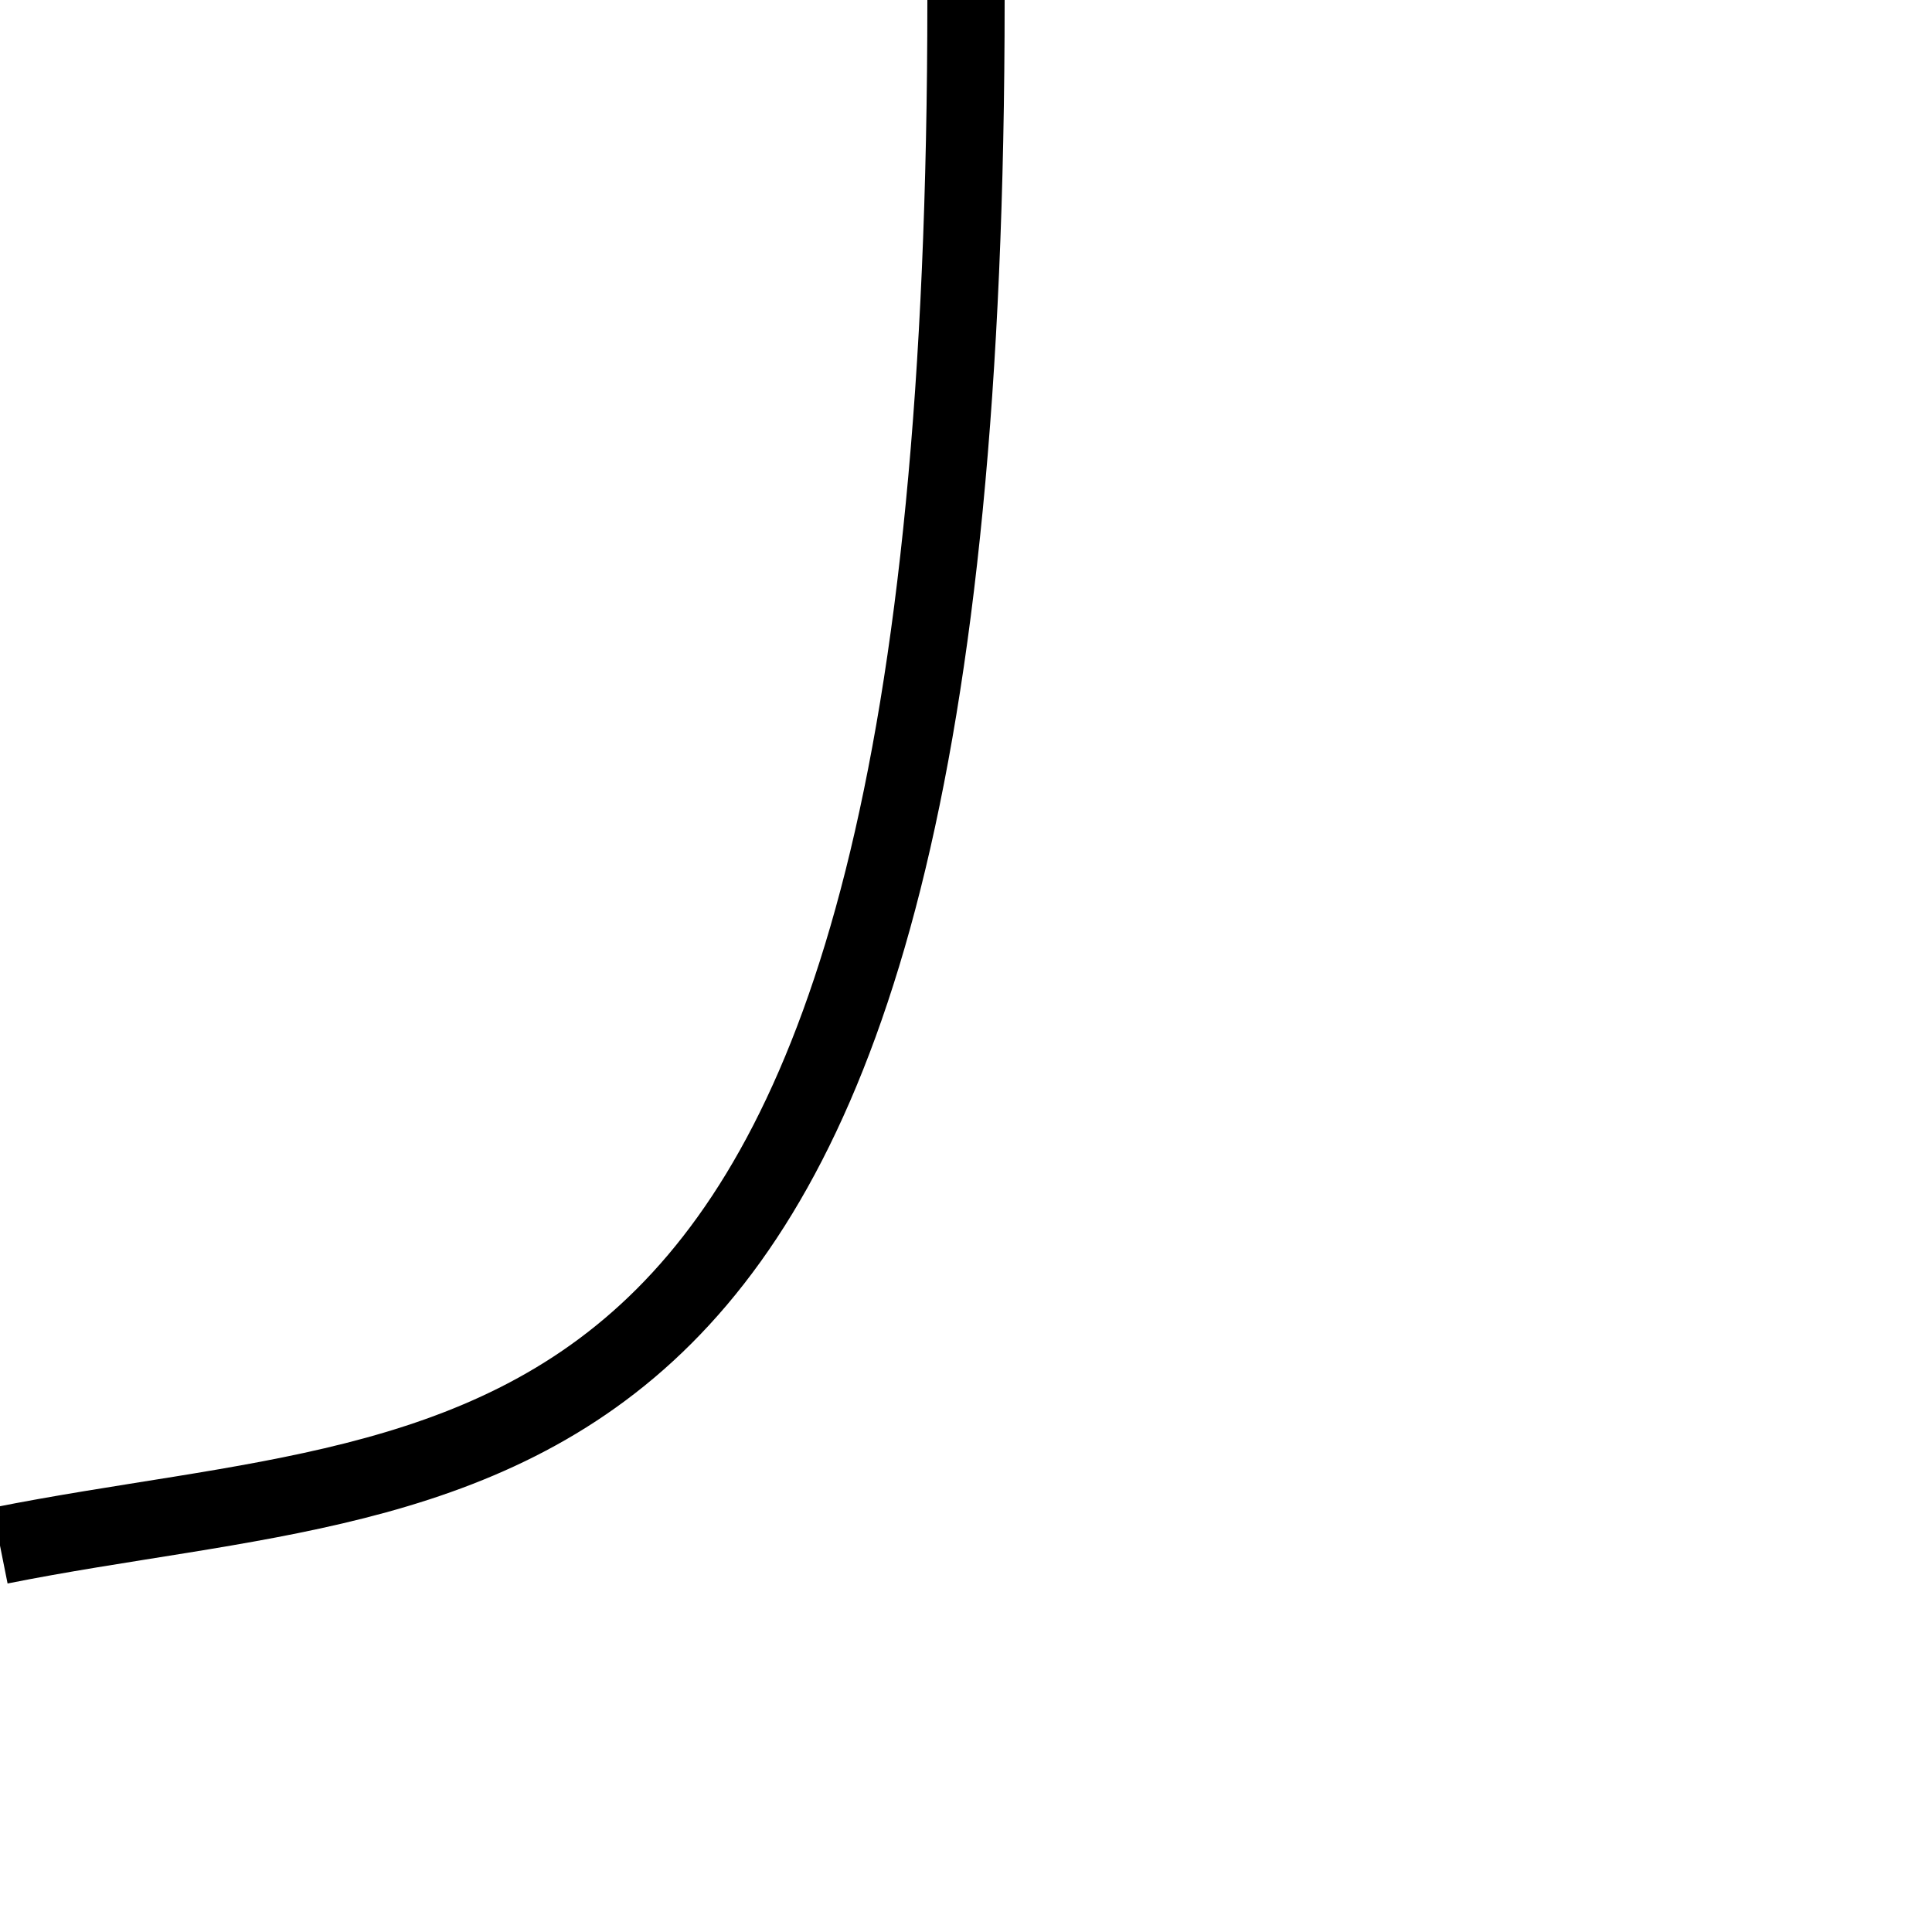
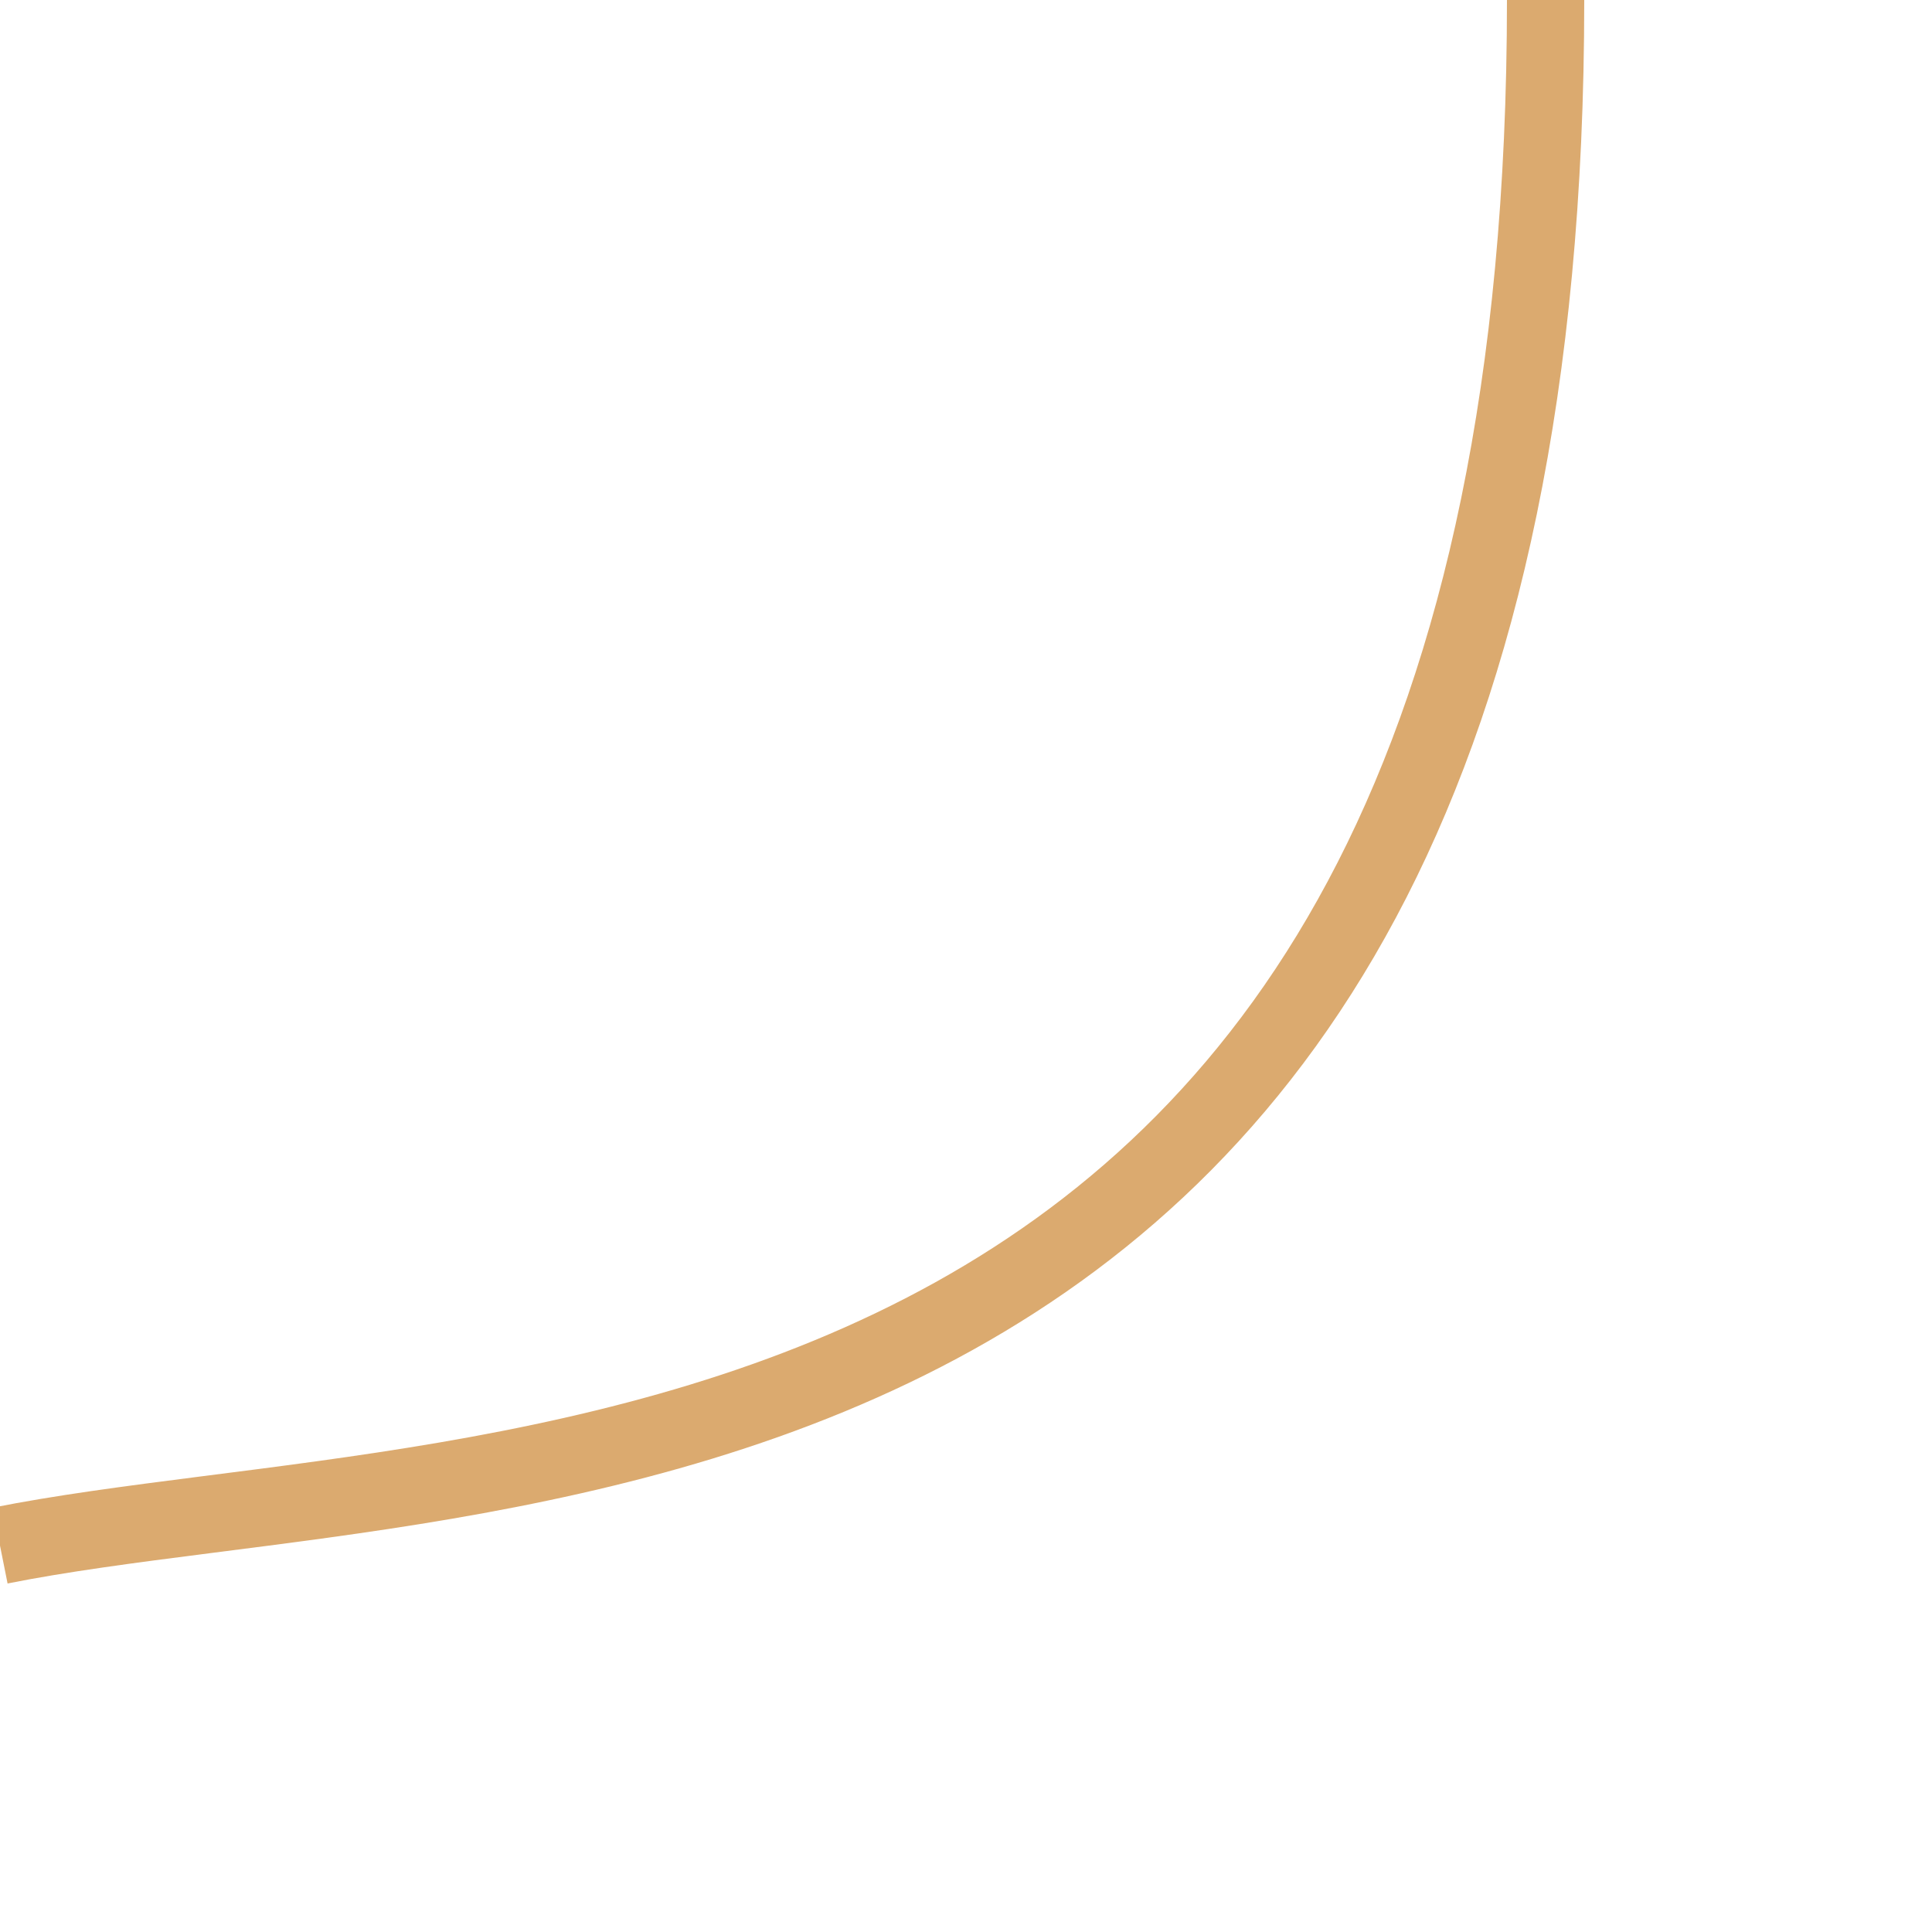
<svg xmlns="http://www.w3.org/2000/svg" viewBox="0 0 100 100" preserveAspectRatio="none">
-   <path d="M50 0 C50 80, 25 75, 0 80" stroke="black" stroke-width="4" fill="none" vector-effect="non-scaling-stroke" />
+   <path d="M80 0 C80 80, 25 75, 0 80" stroke="#DBAA6F" stroke-width="4" fill="none" vector-effect="non-scaling-stroke" />
</svg>
